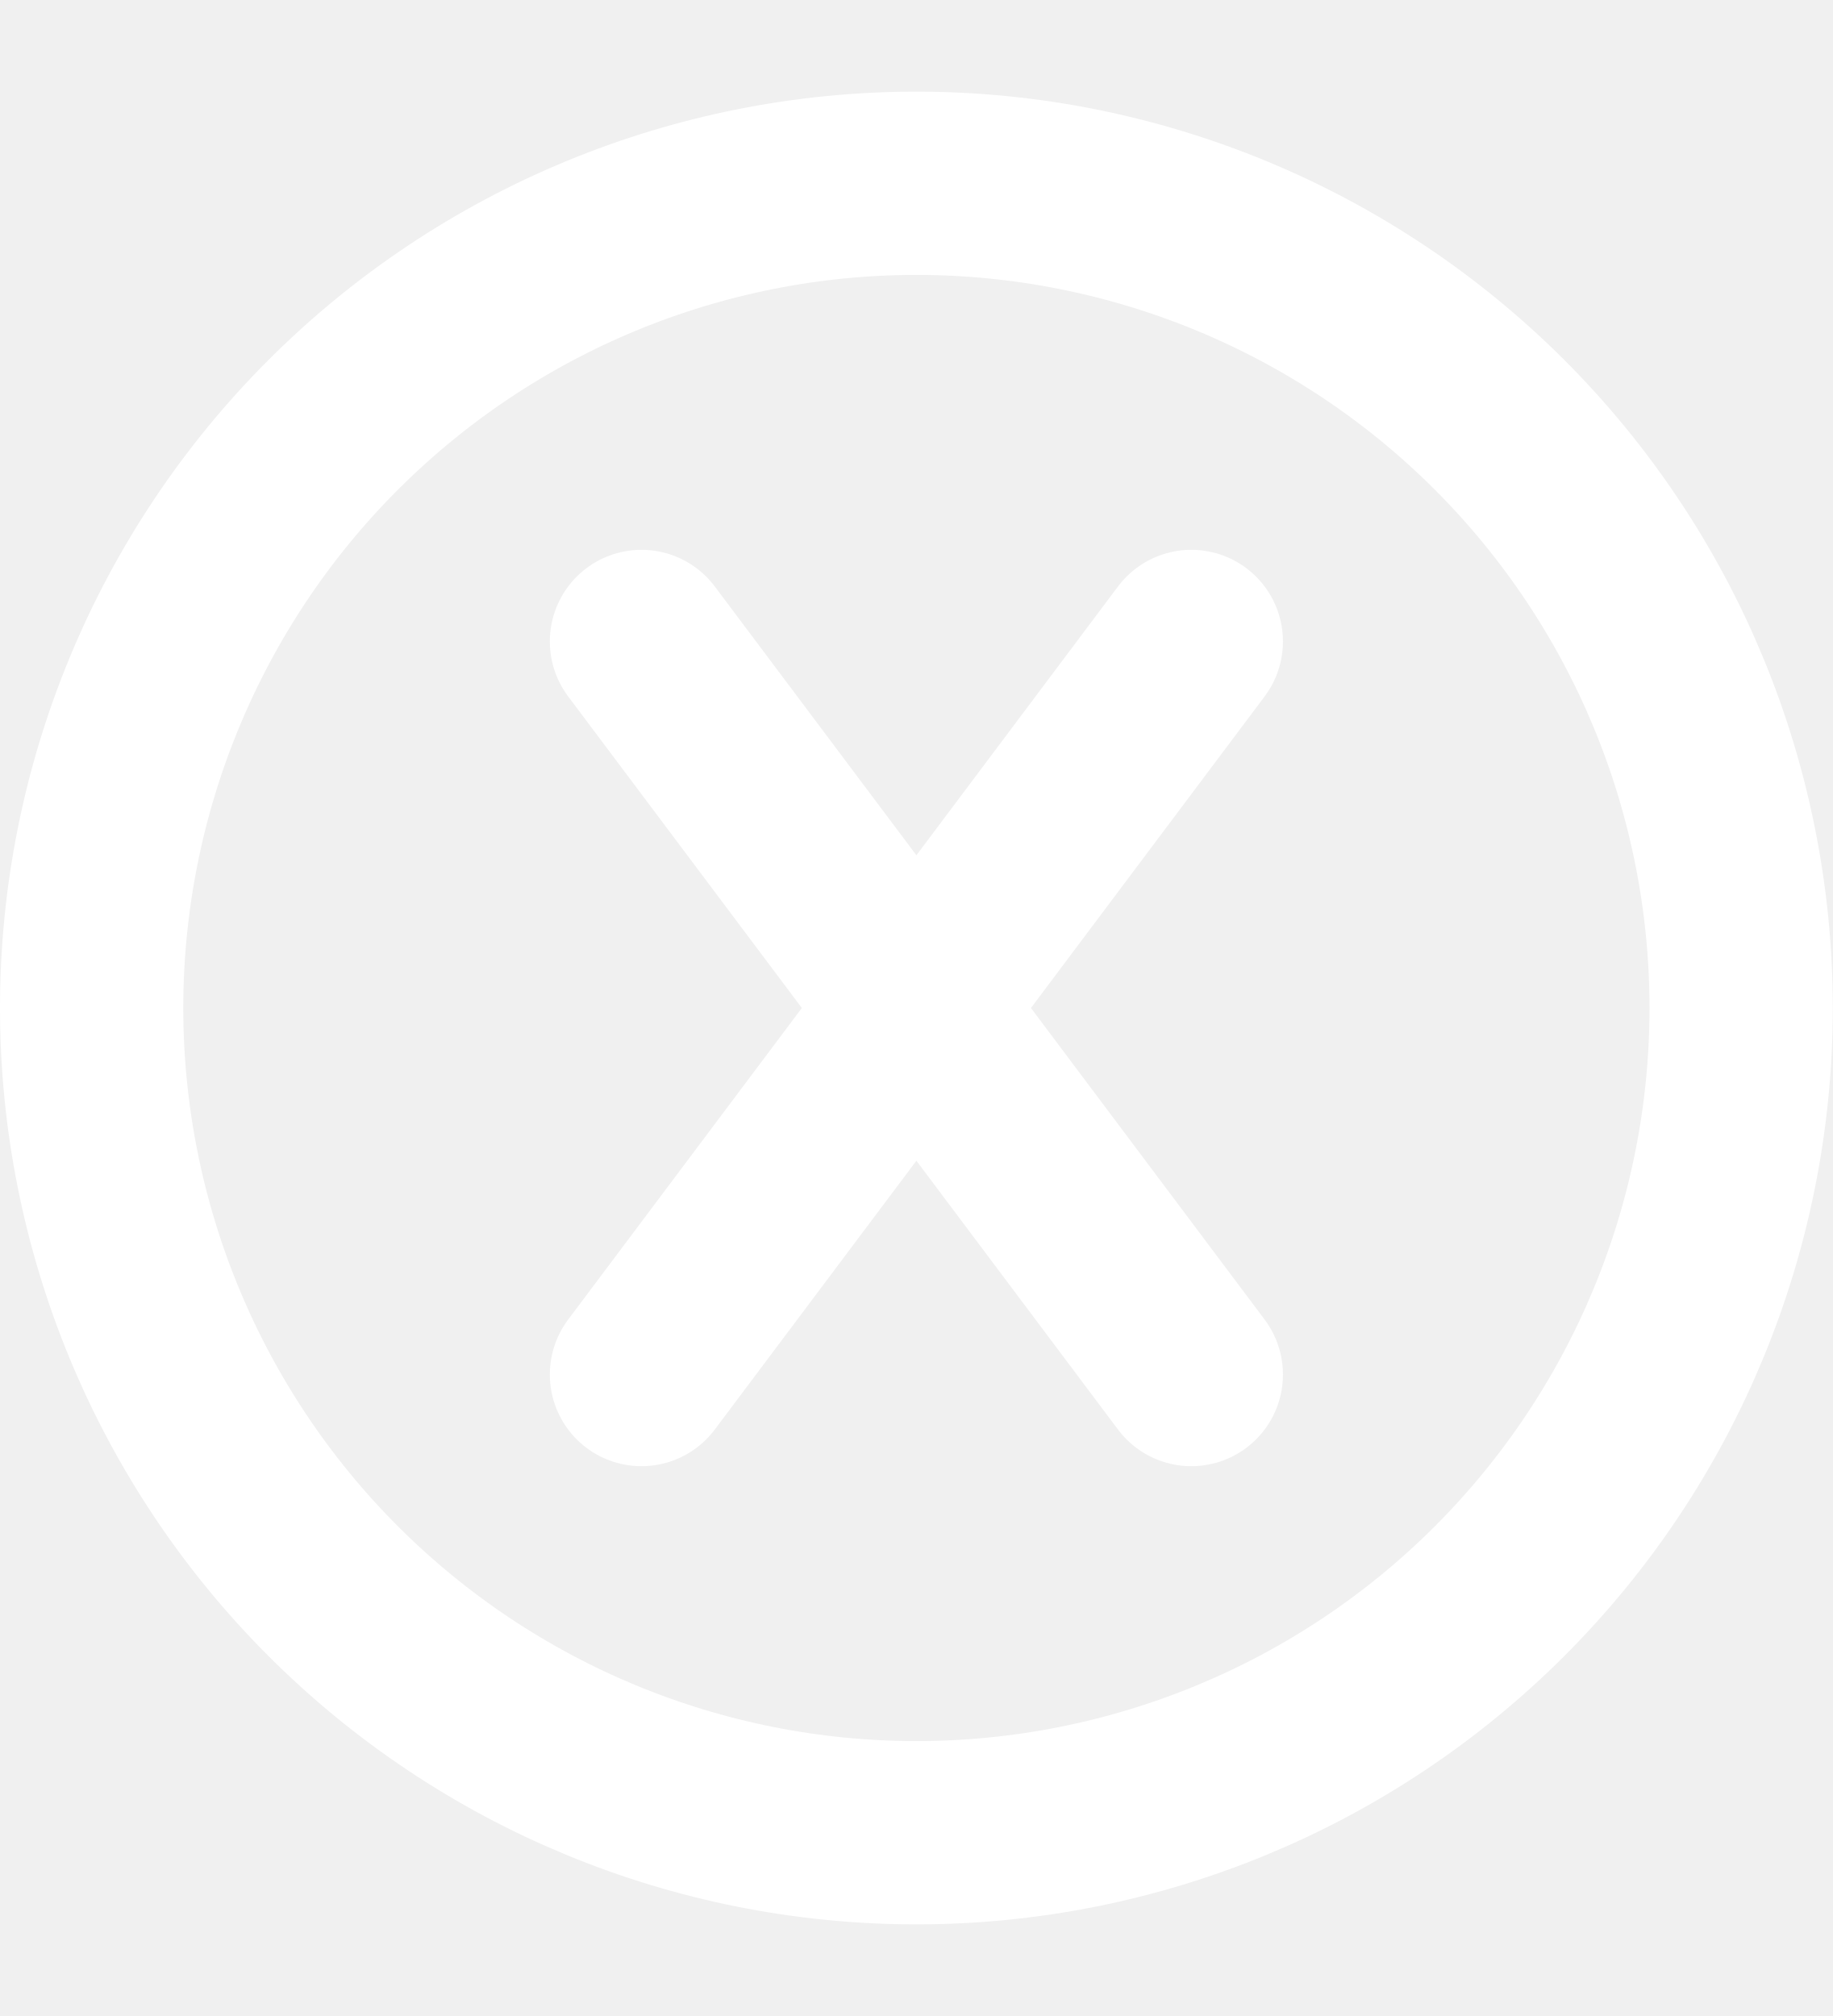
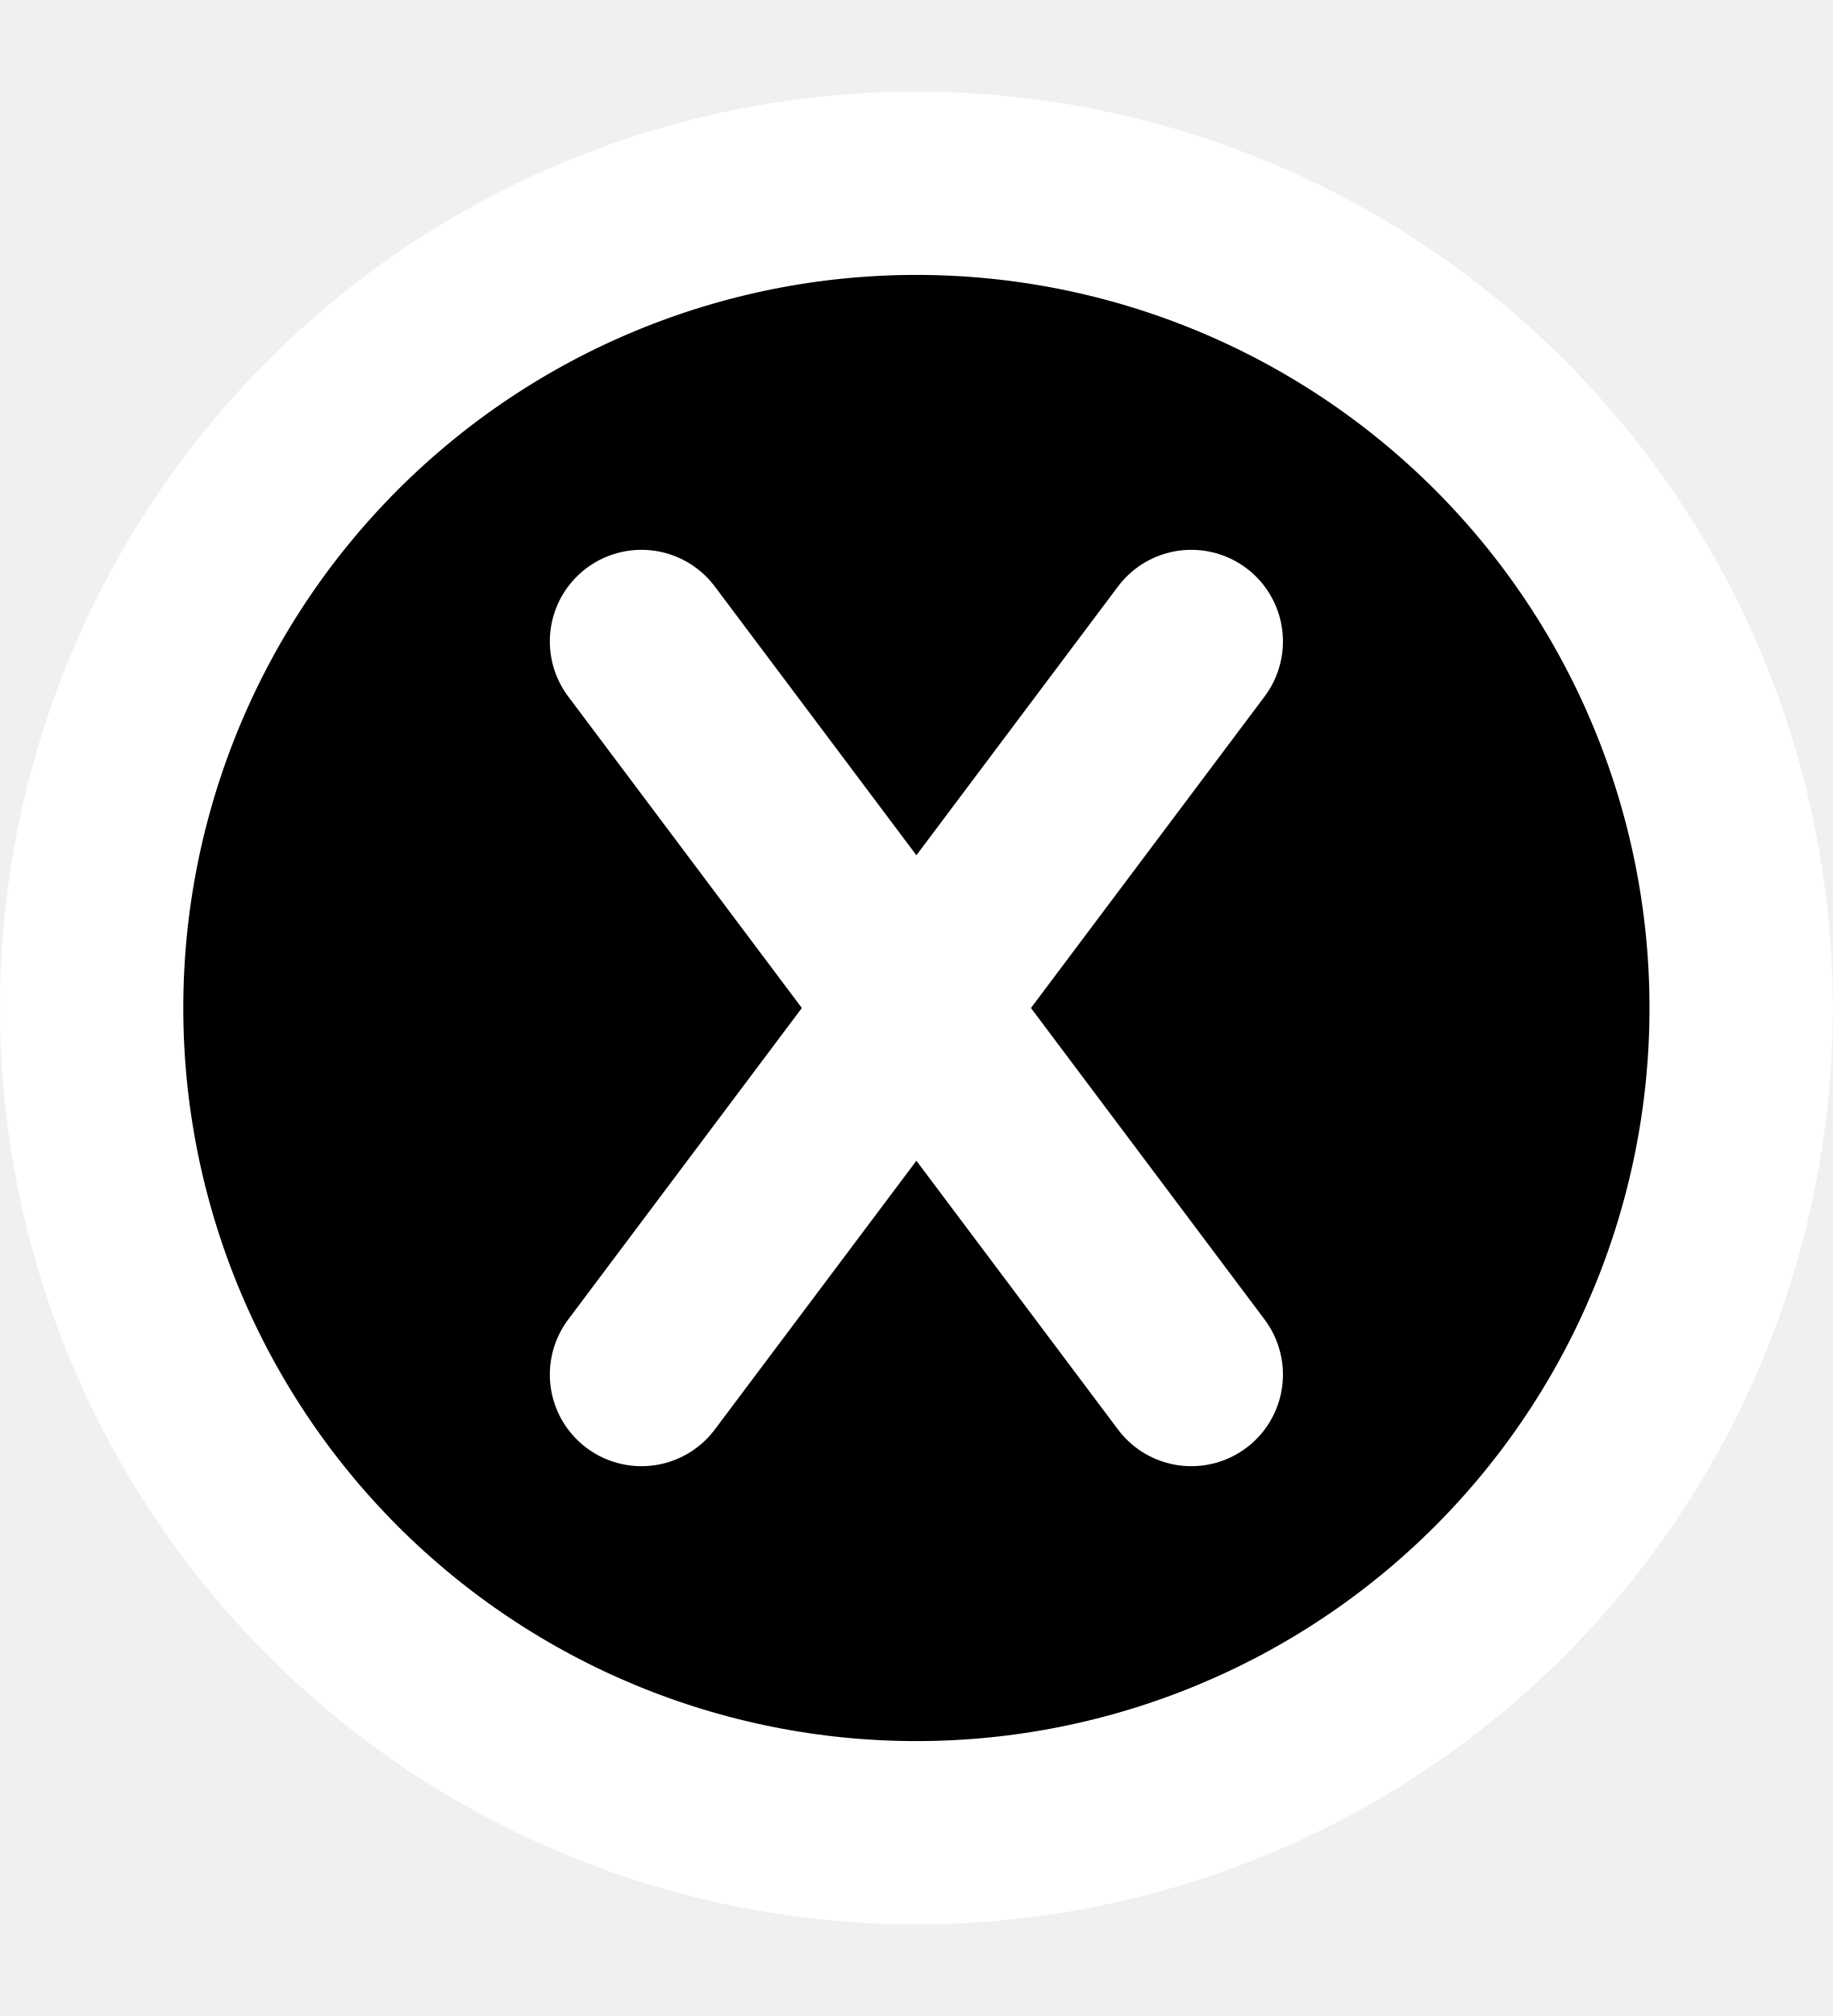
- <svg xmlns="http://www.w3.org/2000/svg" width="10" height="11" viewBox="0 0 10 11" fill="none">
+ <svg xmlns="http://www.w3.org/2000/svg" width="10" height="11" viewBox="0 0 10 11" fill="black">
  <path d="M3.5 3.5L6.5 7.5M6.5 3.5L3.5 7.5M5 10C6.193 10 7.338 9.526 8.182 8.682C9.026 7.838 9.5 6.693 9.5 5.5C9.5 4.307 9.026 3.162 8.182 2.318C7.338 1.474 6.193 1 5 1C3.807 1 2.662 1.474 1.818 2.318C0.974 3.162 0.5 4.307 0.5 5.5C0.5 6.693 0.974 7.838 1.818 8.682C2.662 9.526 3.807 10 5 10Z" stroke="white" stroke-linecap="round" stroke-linejoin="round" />
</svg>
